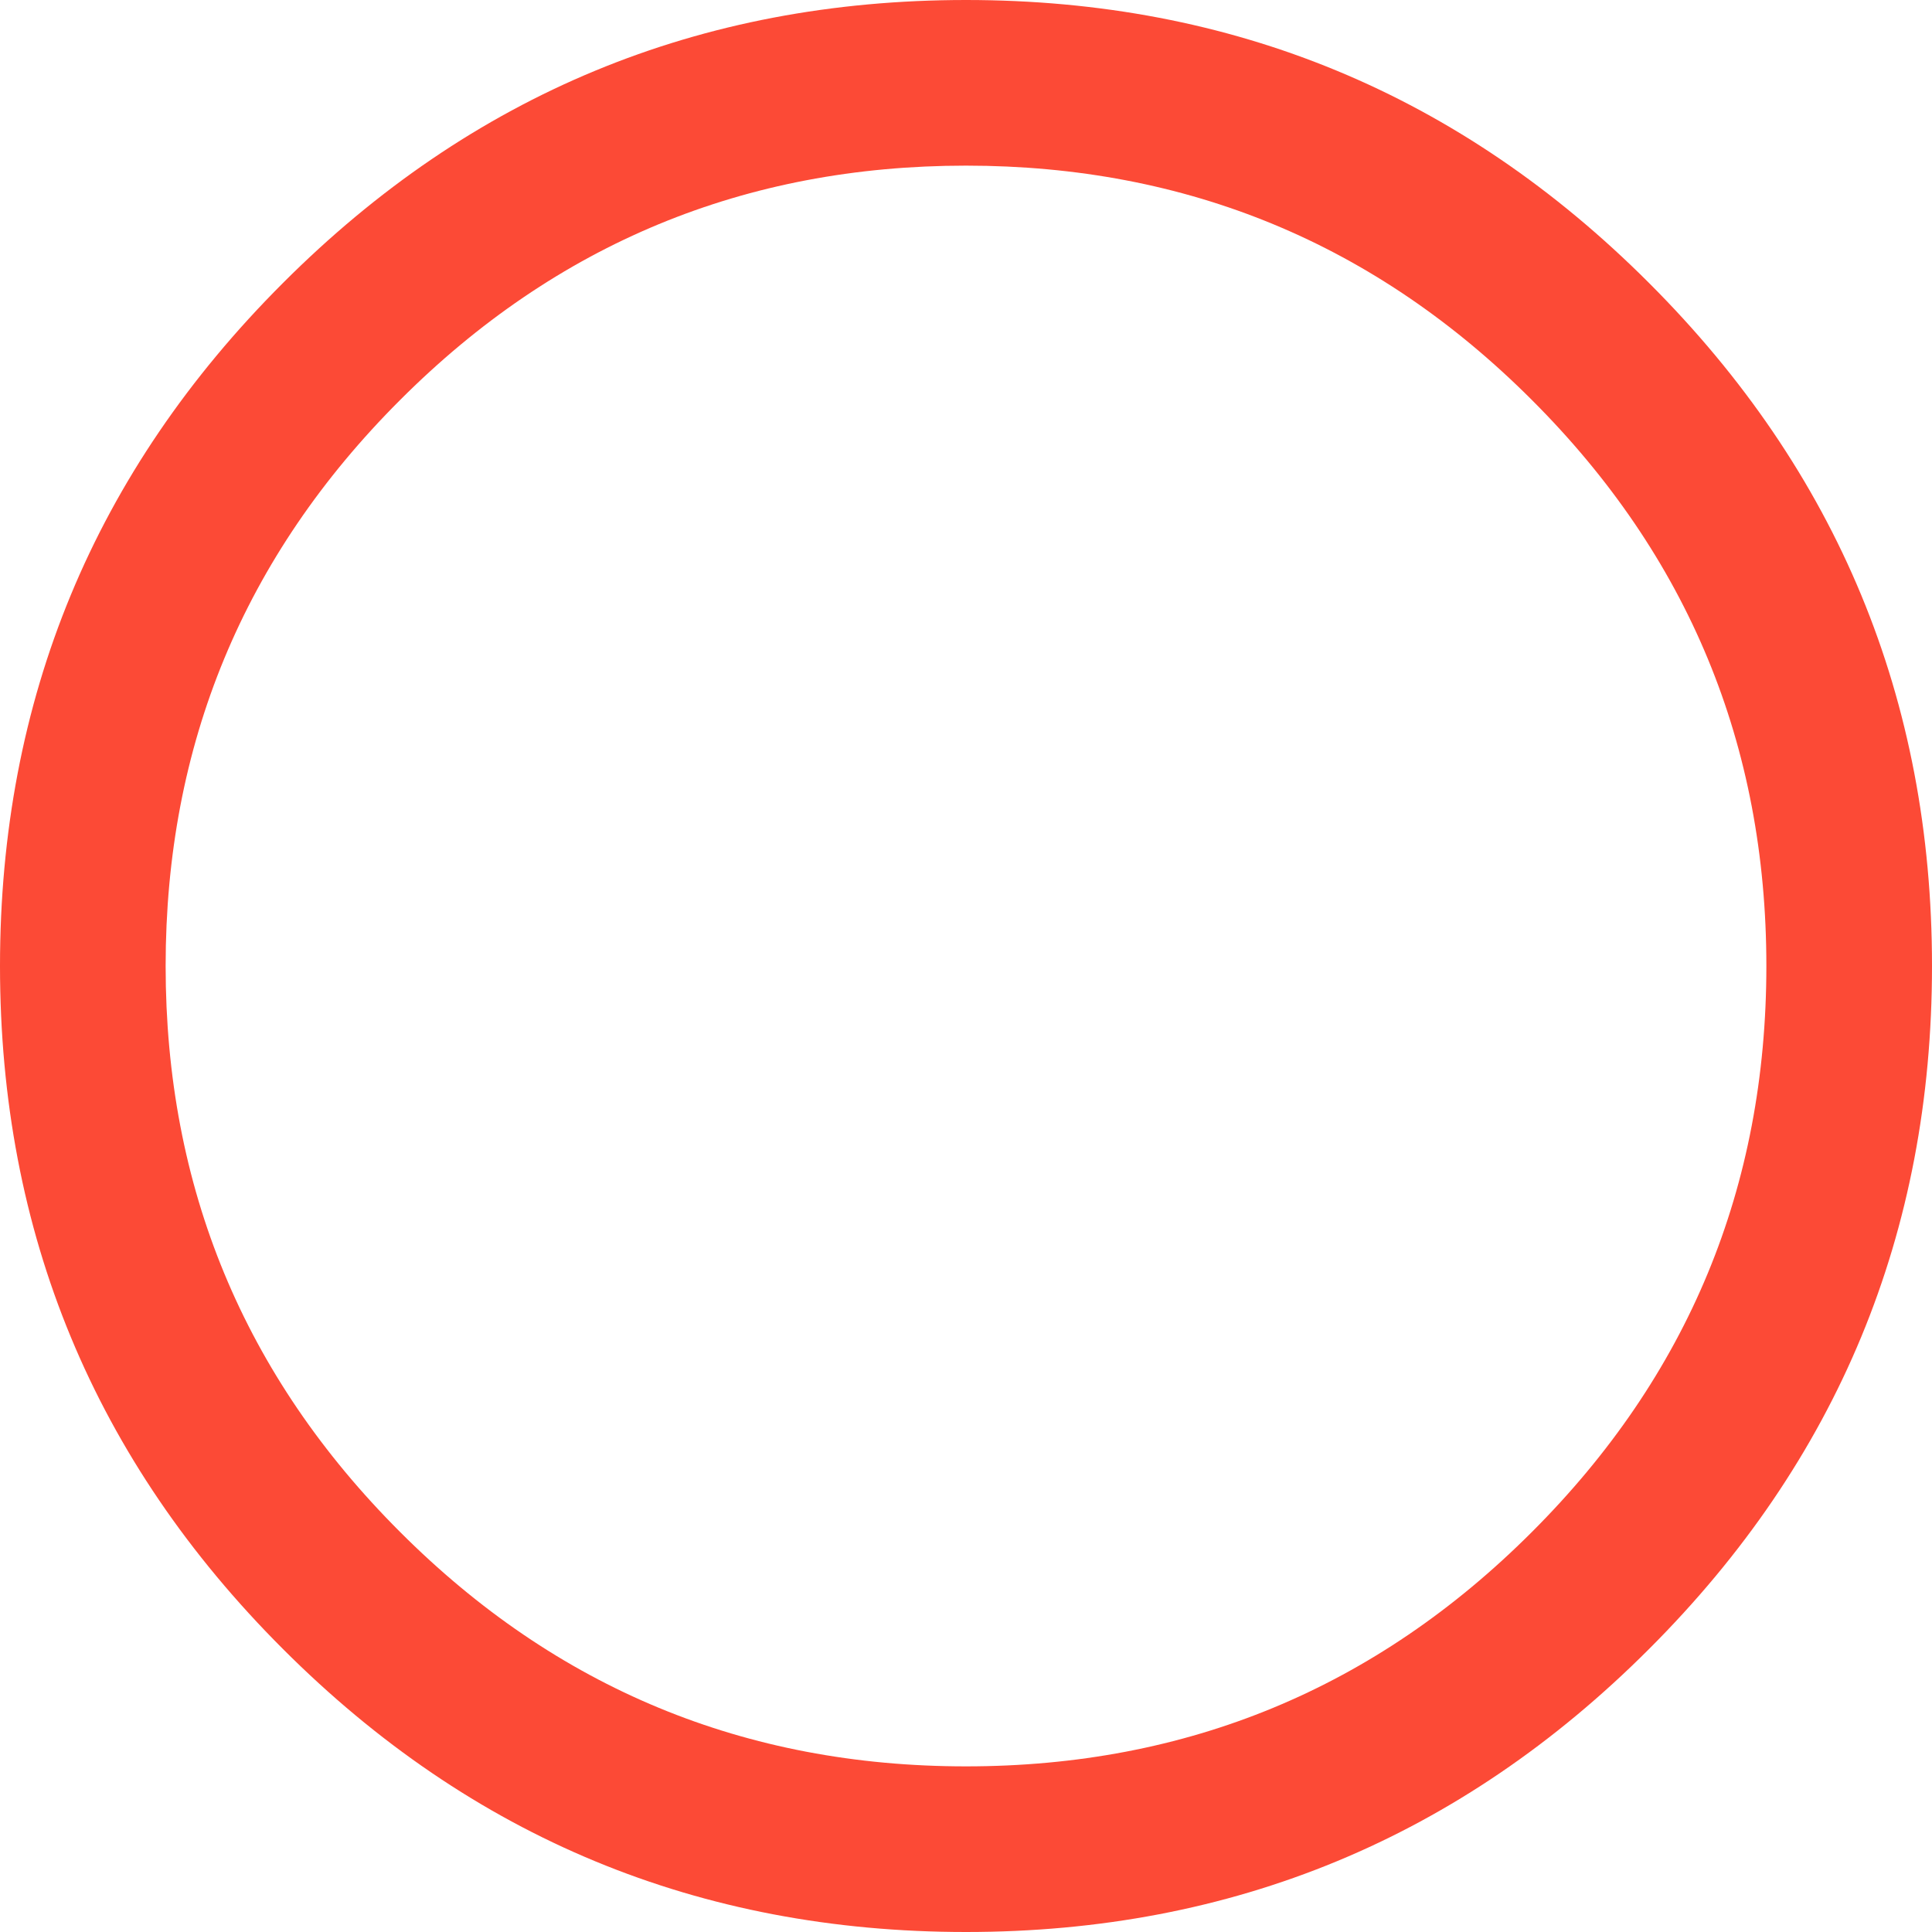
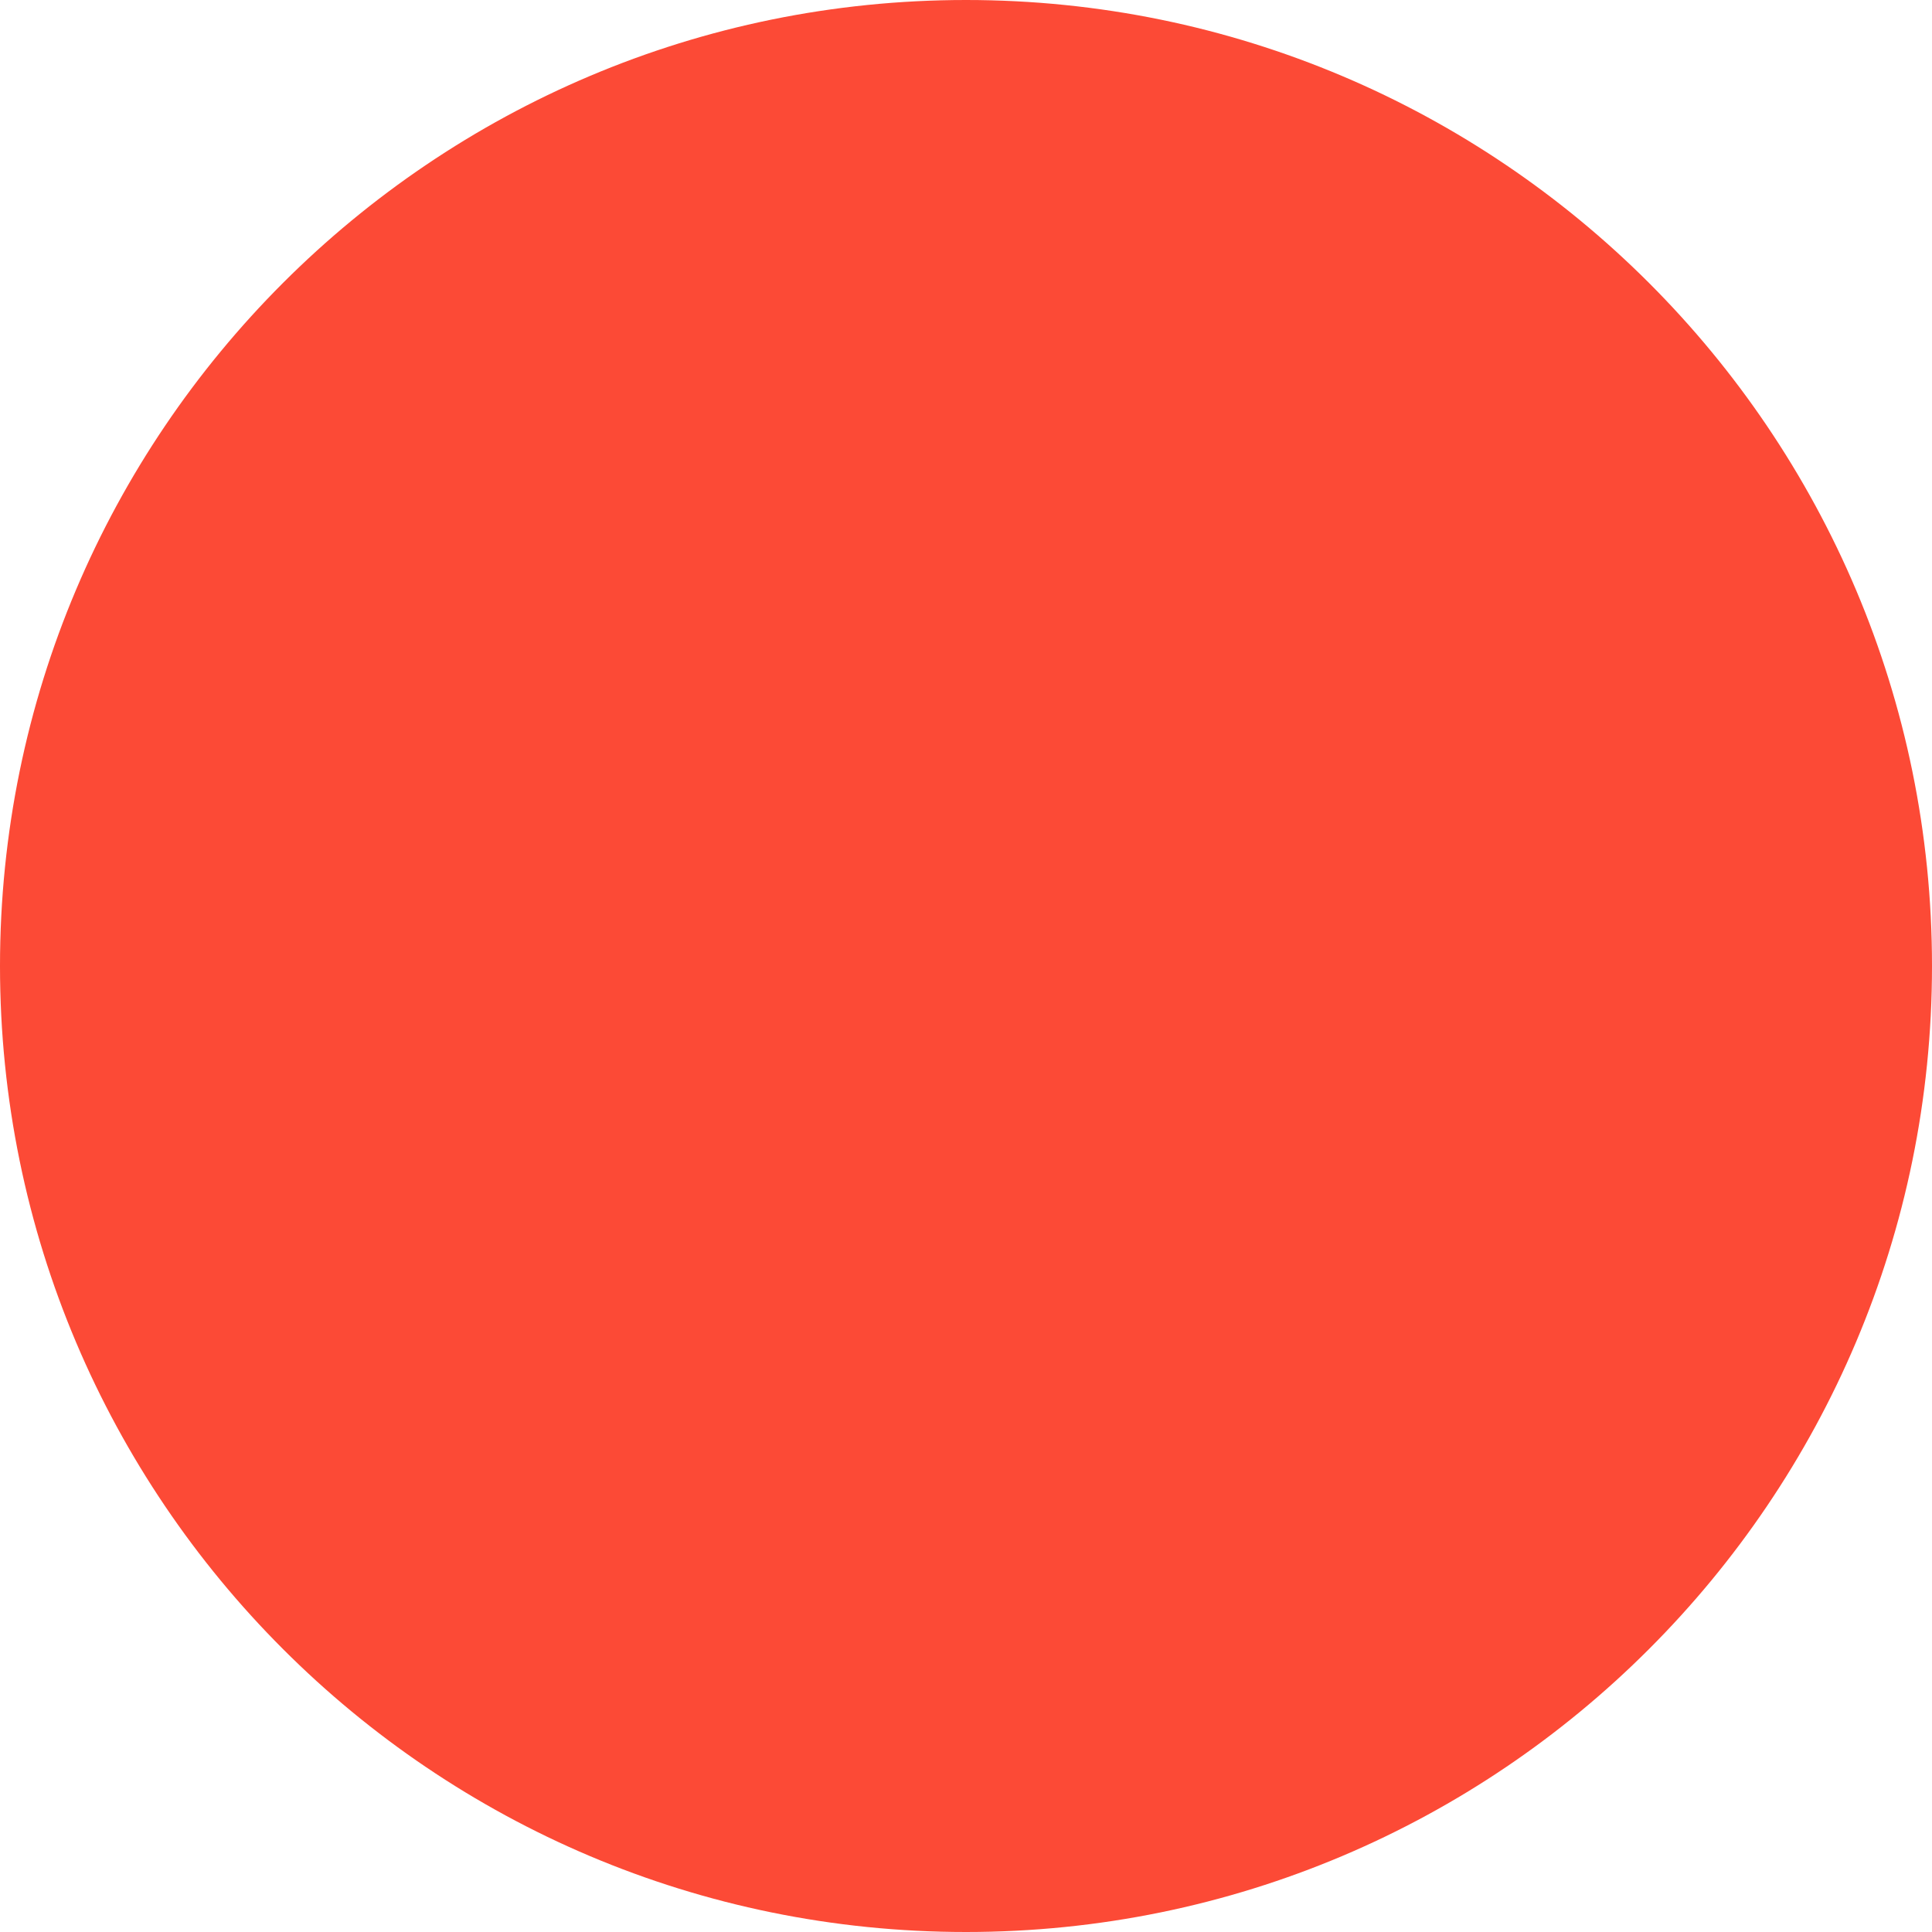
- <svg xmlns="http://www.w3.org/2000/svg" version="1.1" width="15px" height="15px">
+ <svg xmlns="http://www.w3.org/2000/svg" version="1.1" width="13px" height="13px">
  <g transform="matrix(1 0 0 1 -28 -44 )">
-     <path d="M 2.197 2.197  C 0.732 3.661  0 5.429  0 7.5  C 0 9.571  0.732 11.339  2.197 12.803  C 3.661 14.268  5.429 15  7.5 15  C 9.571 15  11.339 14.268  12.803 12.803  C 14.268 11.339  15 9.571  15 7.5  C 15 5.429  14.268 3.661  12.803 2.197  C 11.339 0.732  9.571 0  7.5 0  C 5.429 0  3.661 0.732  2.197 2.197  Z M 11.894 11.894  C 10.681 13.108  9.216 13.714  7.5 13.714  C 5.784 13.714  4.319 13.108  3.106 11.894  C 1.892 10.681  1.286 9.216  1.286 7.5  C 1.286 5.784  1.892 4.319  3.106 3.106  C 4.319 1.892  5.784 1.286  7.5 1.286  C 9.216 1.286  10.681 1.892  11.894 3.106  C 13.108 4.319  13.714 5.784  13.714 7.5  C 13.714 9.216  13.108 10.681  11.894 11.894  Z " fill-rule="nonzero" fill="#fc4a36" stroke="none" transform="matrix(1 0 0 1 28 44 )" />
+     <path d="M 1.904 11.096  C 3.08 12.273  4.705 13  6.5 13  C 8.295 13  9.92 12.273  11.096 11.096  C 12.272 9.92  13 8.295  13 6.5  C 13 4.705  12.272 3.08  11.096 1.904  C 9.92 0.728  8.295 0  6.5 0  C 4.705 0  3.08 0.728  1.904 1.904  C 0.728 3.08  0 4.705  0 6.5  C 0 8.295  0.728 9.92  1.904 11.096  Z " fill-rule="nonzero" fill="#fc4a36" stroke="none" transform="matrix(1 0 0 1 28 44 )" />
  </g>
</svg>
